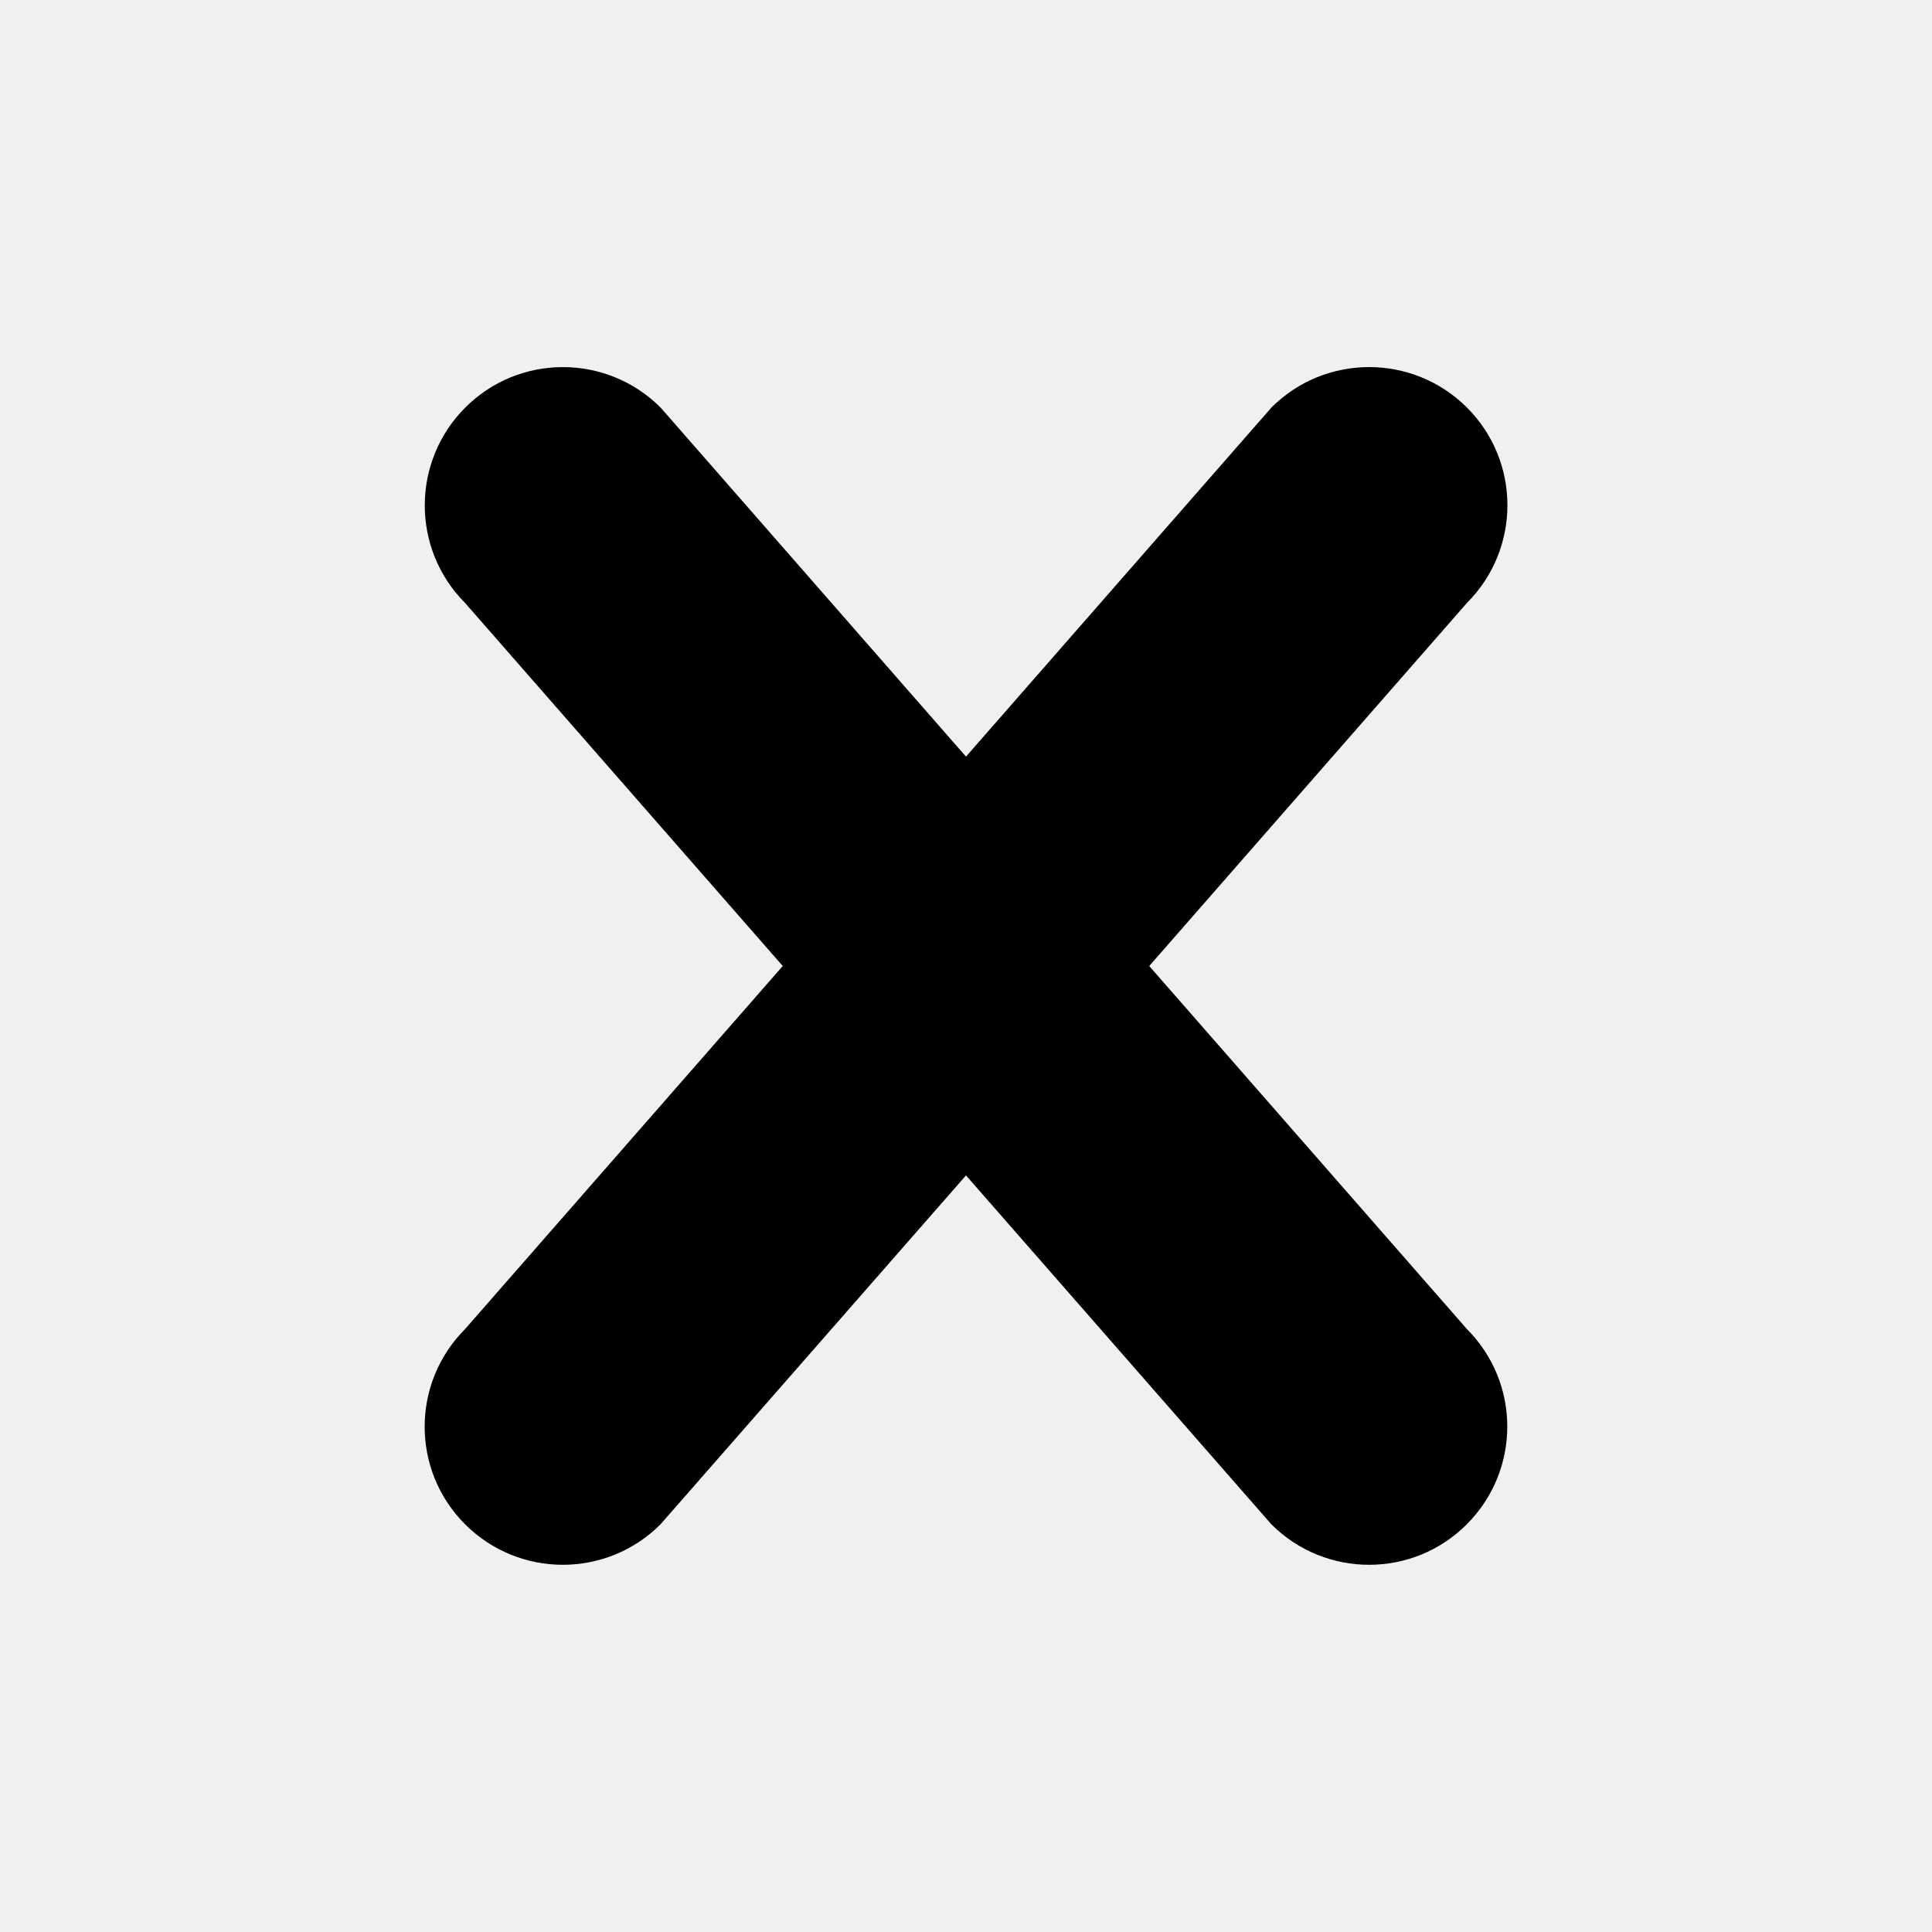
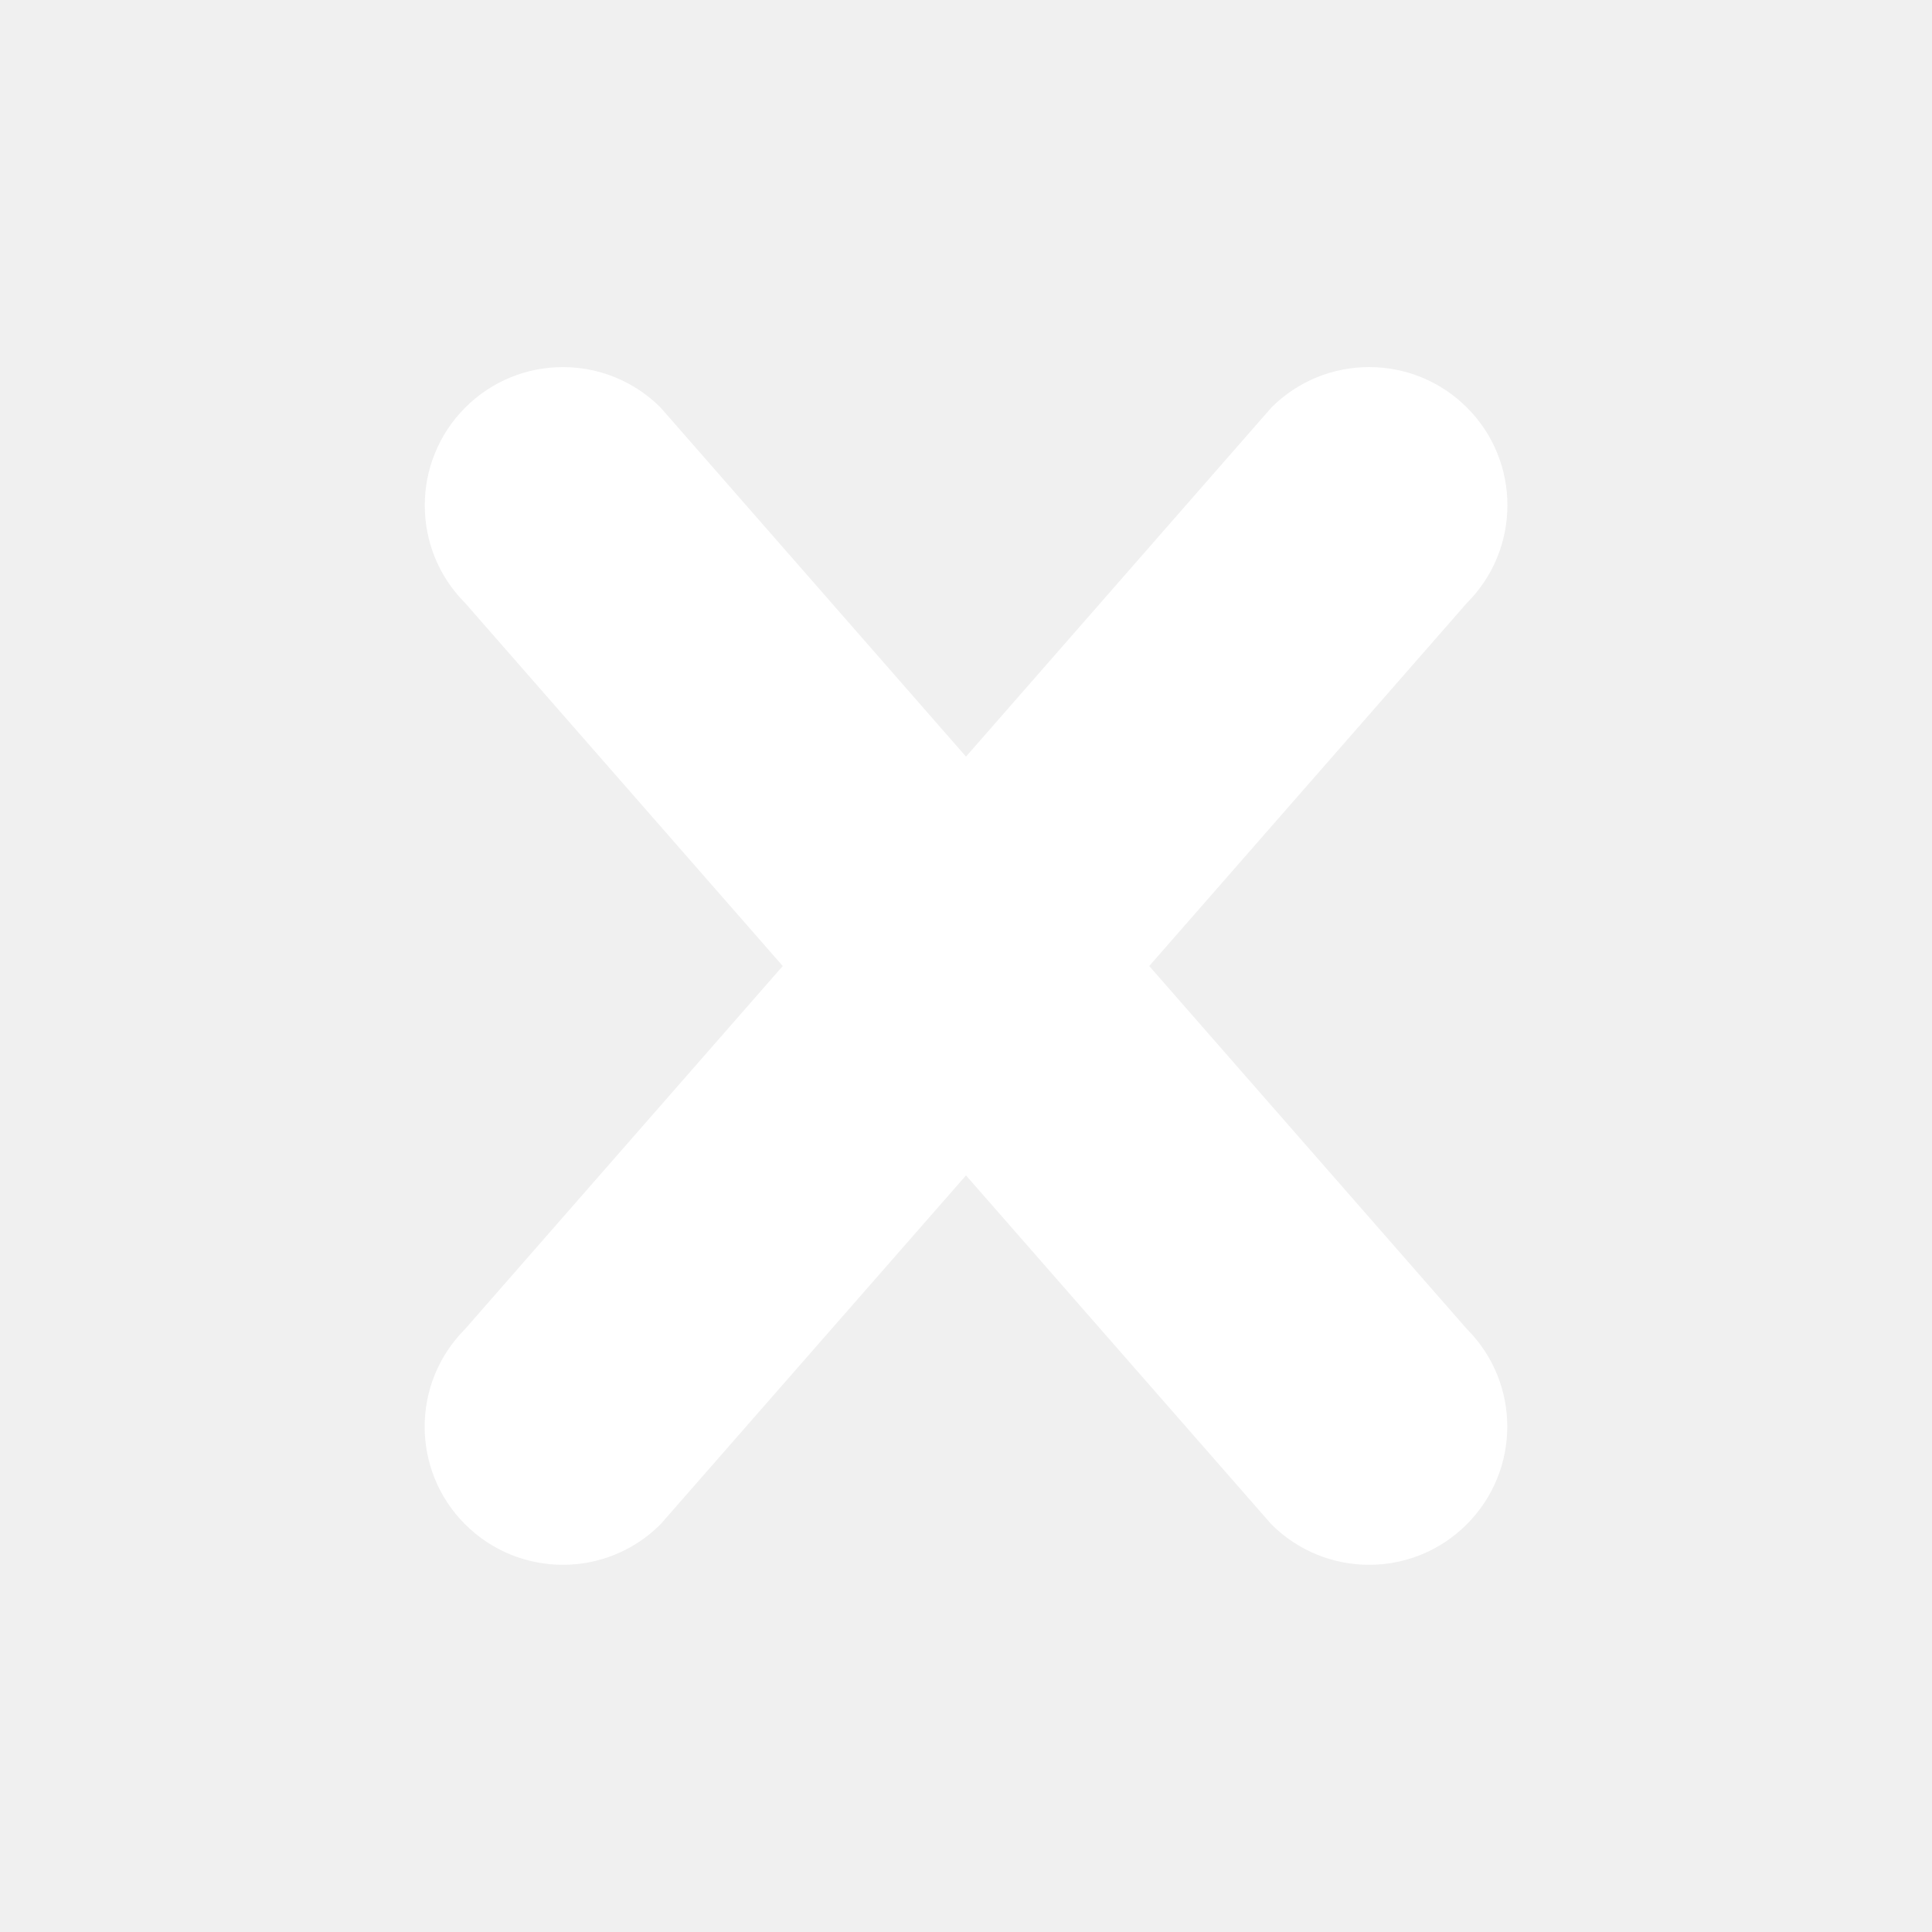
<svg xmlns="http://www.w3.org/2000/svg" version="1.1" width="512" height="512" viewBox="0 0 512 512">
  <g id="icomoon-ignore">
</g>
-   <path d="M388.745 352.214l-84.184-96.211 84.184-96.21c14.315-14.315 14.315-37.513 0-51.799-14.315-14.285-37.513-14.285-51.799 0l-80.947 92.517-80.919-92.487c-14.315-14.315-37.513-14.315-51.799 0-14.285 14.315-14.285 37.513 0 51.799l84.154 96.18-84.184 96.21c-14.285 14.315-14.285 37.453 0 51.737 14.315 14.315 37.513 14.315 51.799 0l80.949-92.455 80.919 92.456c14.315 14.315 37.513 14.315 51.799 0s14.314-37.422 0.028-51.737z" />
+   <path d="M388.745 352.214l-84.184-96.211 84.184-96.21c14.315-14.315 14.315-37.513 0-51.799-14.315-14.285-37.513-14.285-51.799 0l-80.947 92.517-80.919-92.487c-14.315-14.315-37.513-14.315-51.799 0-14.285 14.315-14.285 37.513 0 51.799l84.154 96.18-84.184 96.21c-14.285 14.315-14.285 37.453 0 51.737 14.315 14.315 37.513 14.315 51.799 0l80.949-92.455 80.919 92.456c14.315 14.315 37.513 14.315 51.799 0s14.314-37.422 0.028-51.737z" style="fill:white" />
</svg>
